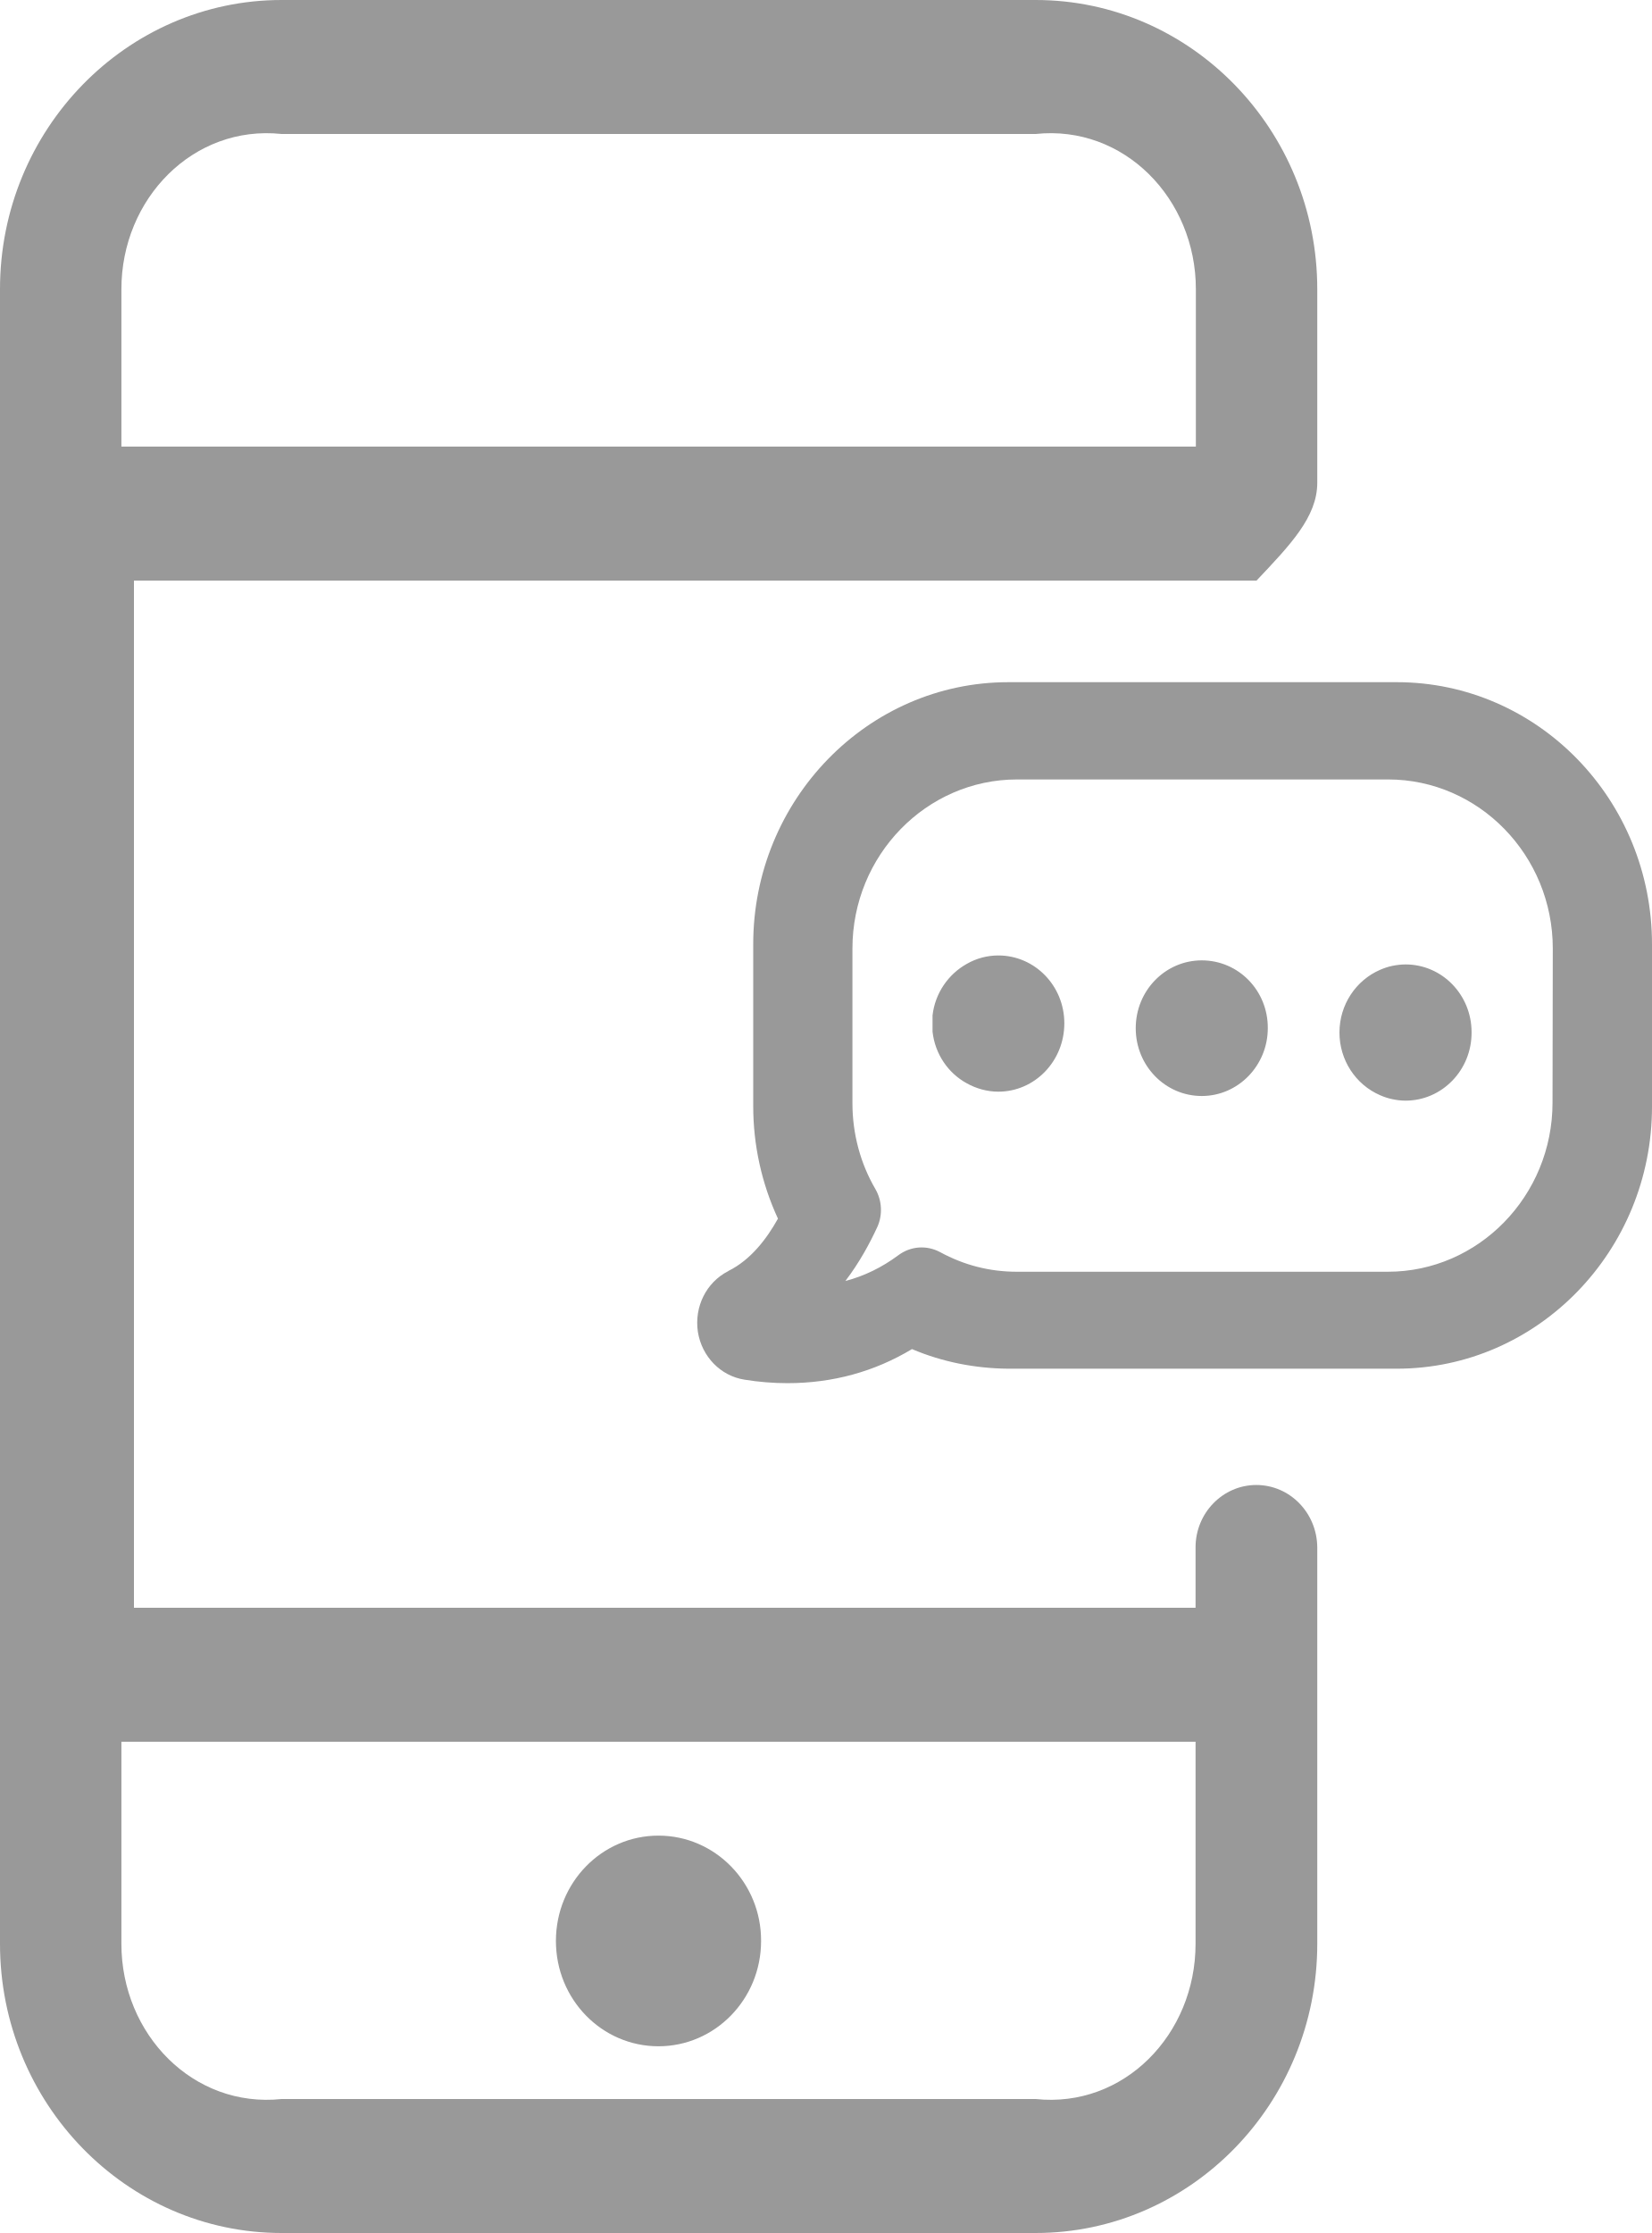
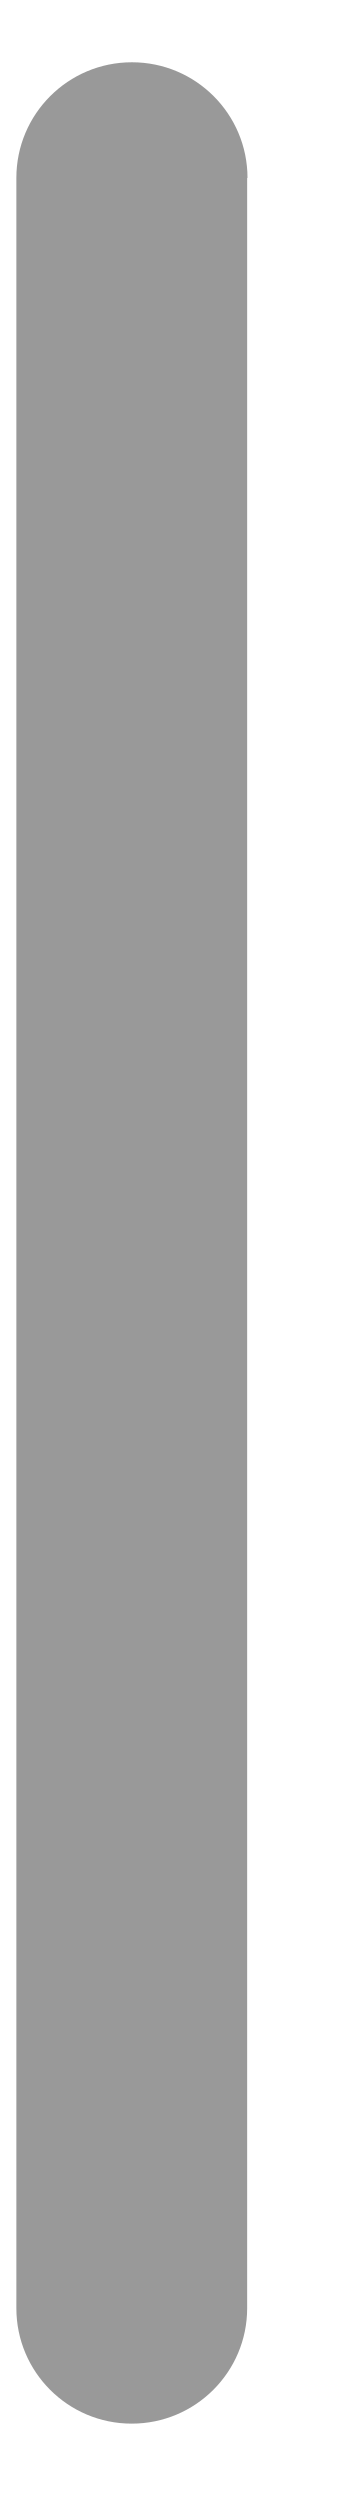
- <svg xmlns="http://www.w3.org/2000/svg" version="1.1" width="37px" height="50px">
-   <g transform="matrix(1 0 0 1 -536 -451 )">
-     <path d="M 37 21.155  C 37.006 17.905  34.438 15.275  31.284 15.275  L 22.585 15.275  C 19.432 15.275  16.87 17.912  16.87 21.142  L 16.87 24.767  C 16.87 25.64  17.059 26.499  17.424 27.287  C 17.172 27.74  16.813 28.211  16.316 28.457  L 16.309 28.463  C 15.818 28.715  15.548 29.258  15.63 29.82  C 15.718 30.376  16.139 30.809  16.675 30.893  C 16.996 30.945  17.317 30.971  17.638 30.971  C 18.651 30.971  19.589 30.712  20.426 30.208  C 21.112 30.499  21.842 30.641  22.585 30.647  L 31.284 30.647  C 34.438 30.647  37 28.011  37 24.78  L 37 21.155  Z M 34.778 21.239  L 34.772 24.69  C 34.772 26.777  33.116 28.476  31.083 28.476  L 22.774 28.476  C 22.163 28.476  21.591 28.328  21.056 28.037  C 20.753 27.875  20.395 27.901  20.118 28.108  C 19.753 28.379  19.356 28.573  18.934 28.683  C 19.249 28.27  19.482 27.837  19.652 27.468  C 19.772 27.197  19.753 26.88  19.608 26.628  C 19.268 26.047  19.092 25.381  19.092 24.703  L 19.092 21.239  C 19.092 19.152  20.747 17.453  22.78 17.453  L 31.089 17.453  C 33.122 17.453  34.778 19.152  34.778 21.239  Z M 23.838 22.913  C 23.838 22.073  23.177 21.394  22.359 21.394  C 22.113 21.394  21.868 21.459  21.654 21.582  C 21.238 21.814  20.942 22.241  20.886 22.738  L 20.886 23.1  C 20.942 23.604  21.238 24.031  21.654 24.257  C 21.861 24.373  22.107 24.444  22.359 24.444  C 23.177 24.444  23.838 23.759  23.838 22.913  Z M 28.395 23.023  C 28.401 22.183  27.741 21.504  26.916 21.504  C 26.098 21.504  25.437 22.183  25.437 23.023  C 25.437 23.863  26.098 24.541  26.916 24.541  C 27.734 24.541  28.395 23.856  28.395 23.023  Z M 32.959 23.113  C 32.959 22.273  32.298 21.595  31.48 21.595  C 31.379 21.595  31.278 21.608  31.184 21.627  C 31.089 21.646  30.995 21.679  30.907 21.717  C 30.372 21.95  30 22.493  30 23.12  C 30 23.734  30.359 24.283  30.907 24.522  C 30.995 24.561  31.089 24.593  31.184 24.612  C 31.278 24.632  31.379 24.645  31.48 24.645  C 32.298 24.645  32.965 23.96  32.959 23.113  Z M 29.503 34.647  C 29.497 33.878  28.892 33.251  28.137 33.251  C 27.388 33.251  26.777 33.878  26.777 34.647  L 26.777 36  L 3 36  L 3 13  L 28.143 13  C 28.892 12.206  29.503 11.579  29.503 10.81  L 29.503 6.475  C 29.503 2.908  26.677 0  23.196 0  L 6.307 0  C 2.833 0  0 2.901  0 6.475  L 0 43.525  C 0 47.092  2.826 50  6.307 50  L 23.196 50  C 26.67 50  29.503 47.099  29.503 43.525  L 29.503 34.647  Z M 2.719 10  L 2.719 6.475  C 2.719 4.446  4.331 2.791  6.307 3  L 23.196 3  C 25.172 2.791  26.784 4.446  26.784 6.475  L 26.784 10  L 2.719 10  Z M 26.777 43.525  C 26.777 45.554  25.172 47.209  23.196 47  L 6.307 47  C 4.331 47.209  2.719 45.554  2.719 43.525  L 2.719 39  L 26.777 39  L 26.777 43.525  Z M 17.046 43.461  C 17.052 42.162  16.02 41.102  14.748 41.102  C 13.477 41.102  12.451 42.156  12.451 43.461  C 12.451 44.766  13.477 45.819  14.748 45.819  C 16.014 45.819  17.046 44.766  17.046 43.461  Z " fill-rule="nonzero" fill="#999999" stroke="none" transform="matrix(1 0 0 1 536 451 )" />
+ <svg xmlns="http://www.w3.org/2000/svg" version="1.1" width="3px" height="22px">
+   <g transform="matrix(1 0 0 1 -77 -466 )">
+     <path d="M 2.175 1.566  L 2.178 1.566  C 2.178 1.004  1.723 0.548  1.161 0.548  C 0.599 0.548  0.144 1.004  0.144 1.566  L 0.144 20.312  C 0.144 20.873  0.598 21.328  1.159 21.328  C 1.72 21.328  2.175 20.873  2.175 20.312  L 2.175 1.566  Z " fill-rule="nonzero" fill="#999999" stroke="none" transform="matrix(1 0 0 1 77 466 )" />
  </g>
</svg>
